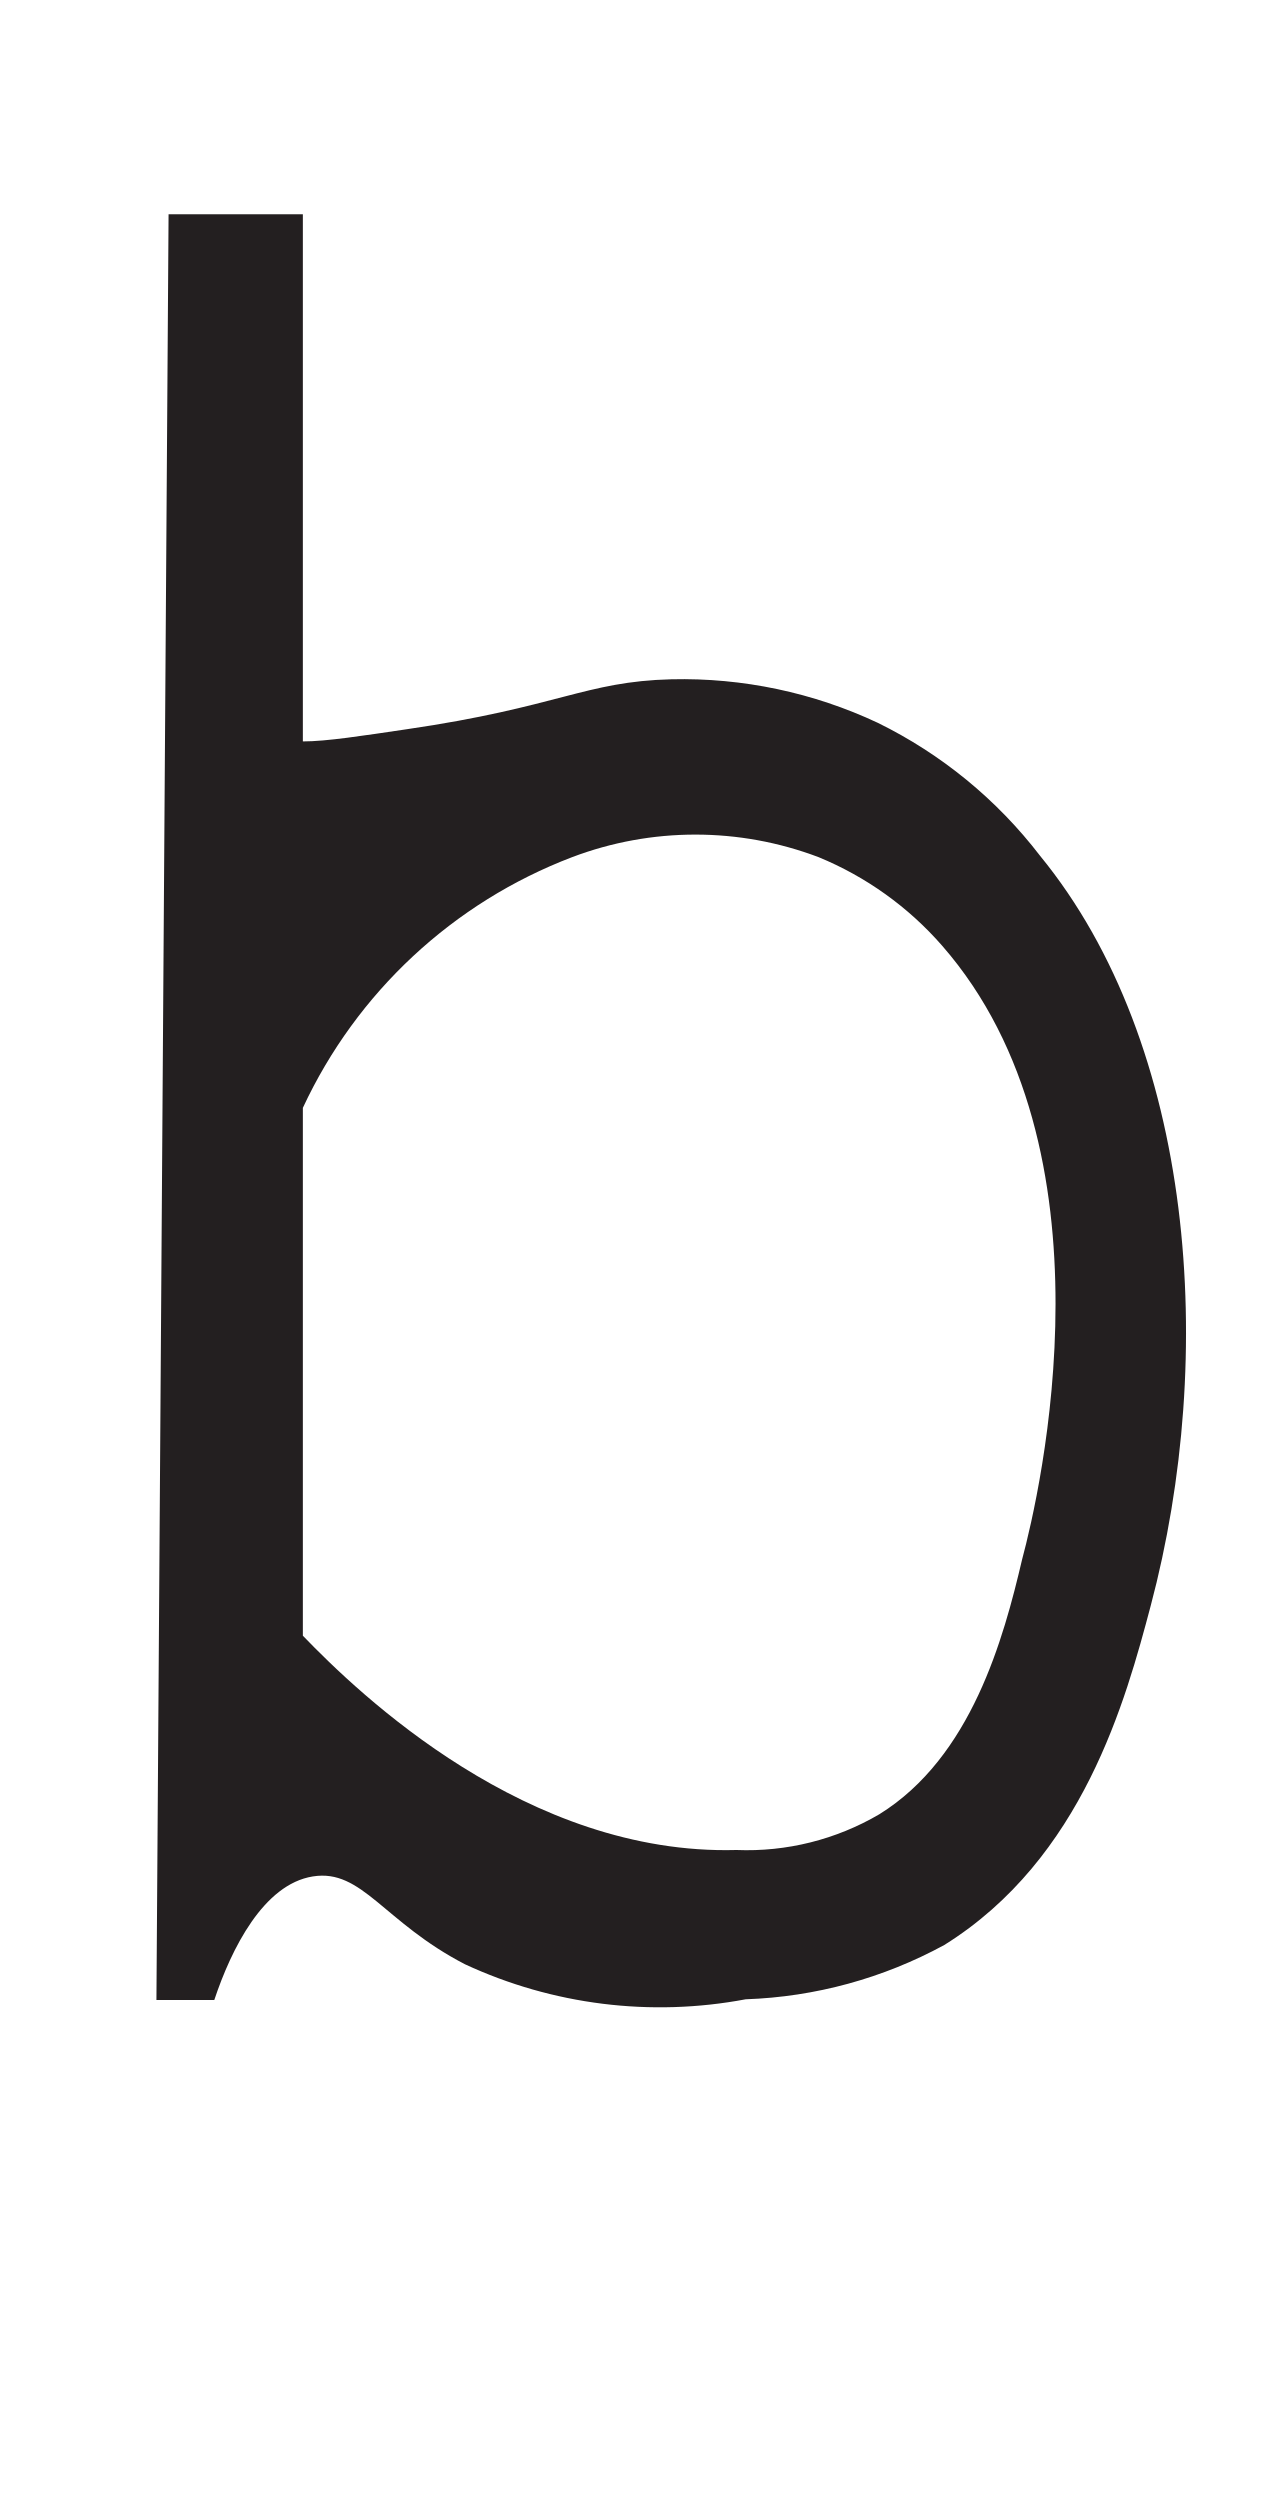
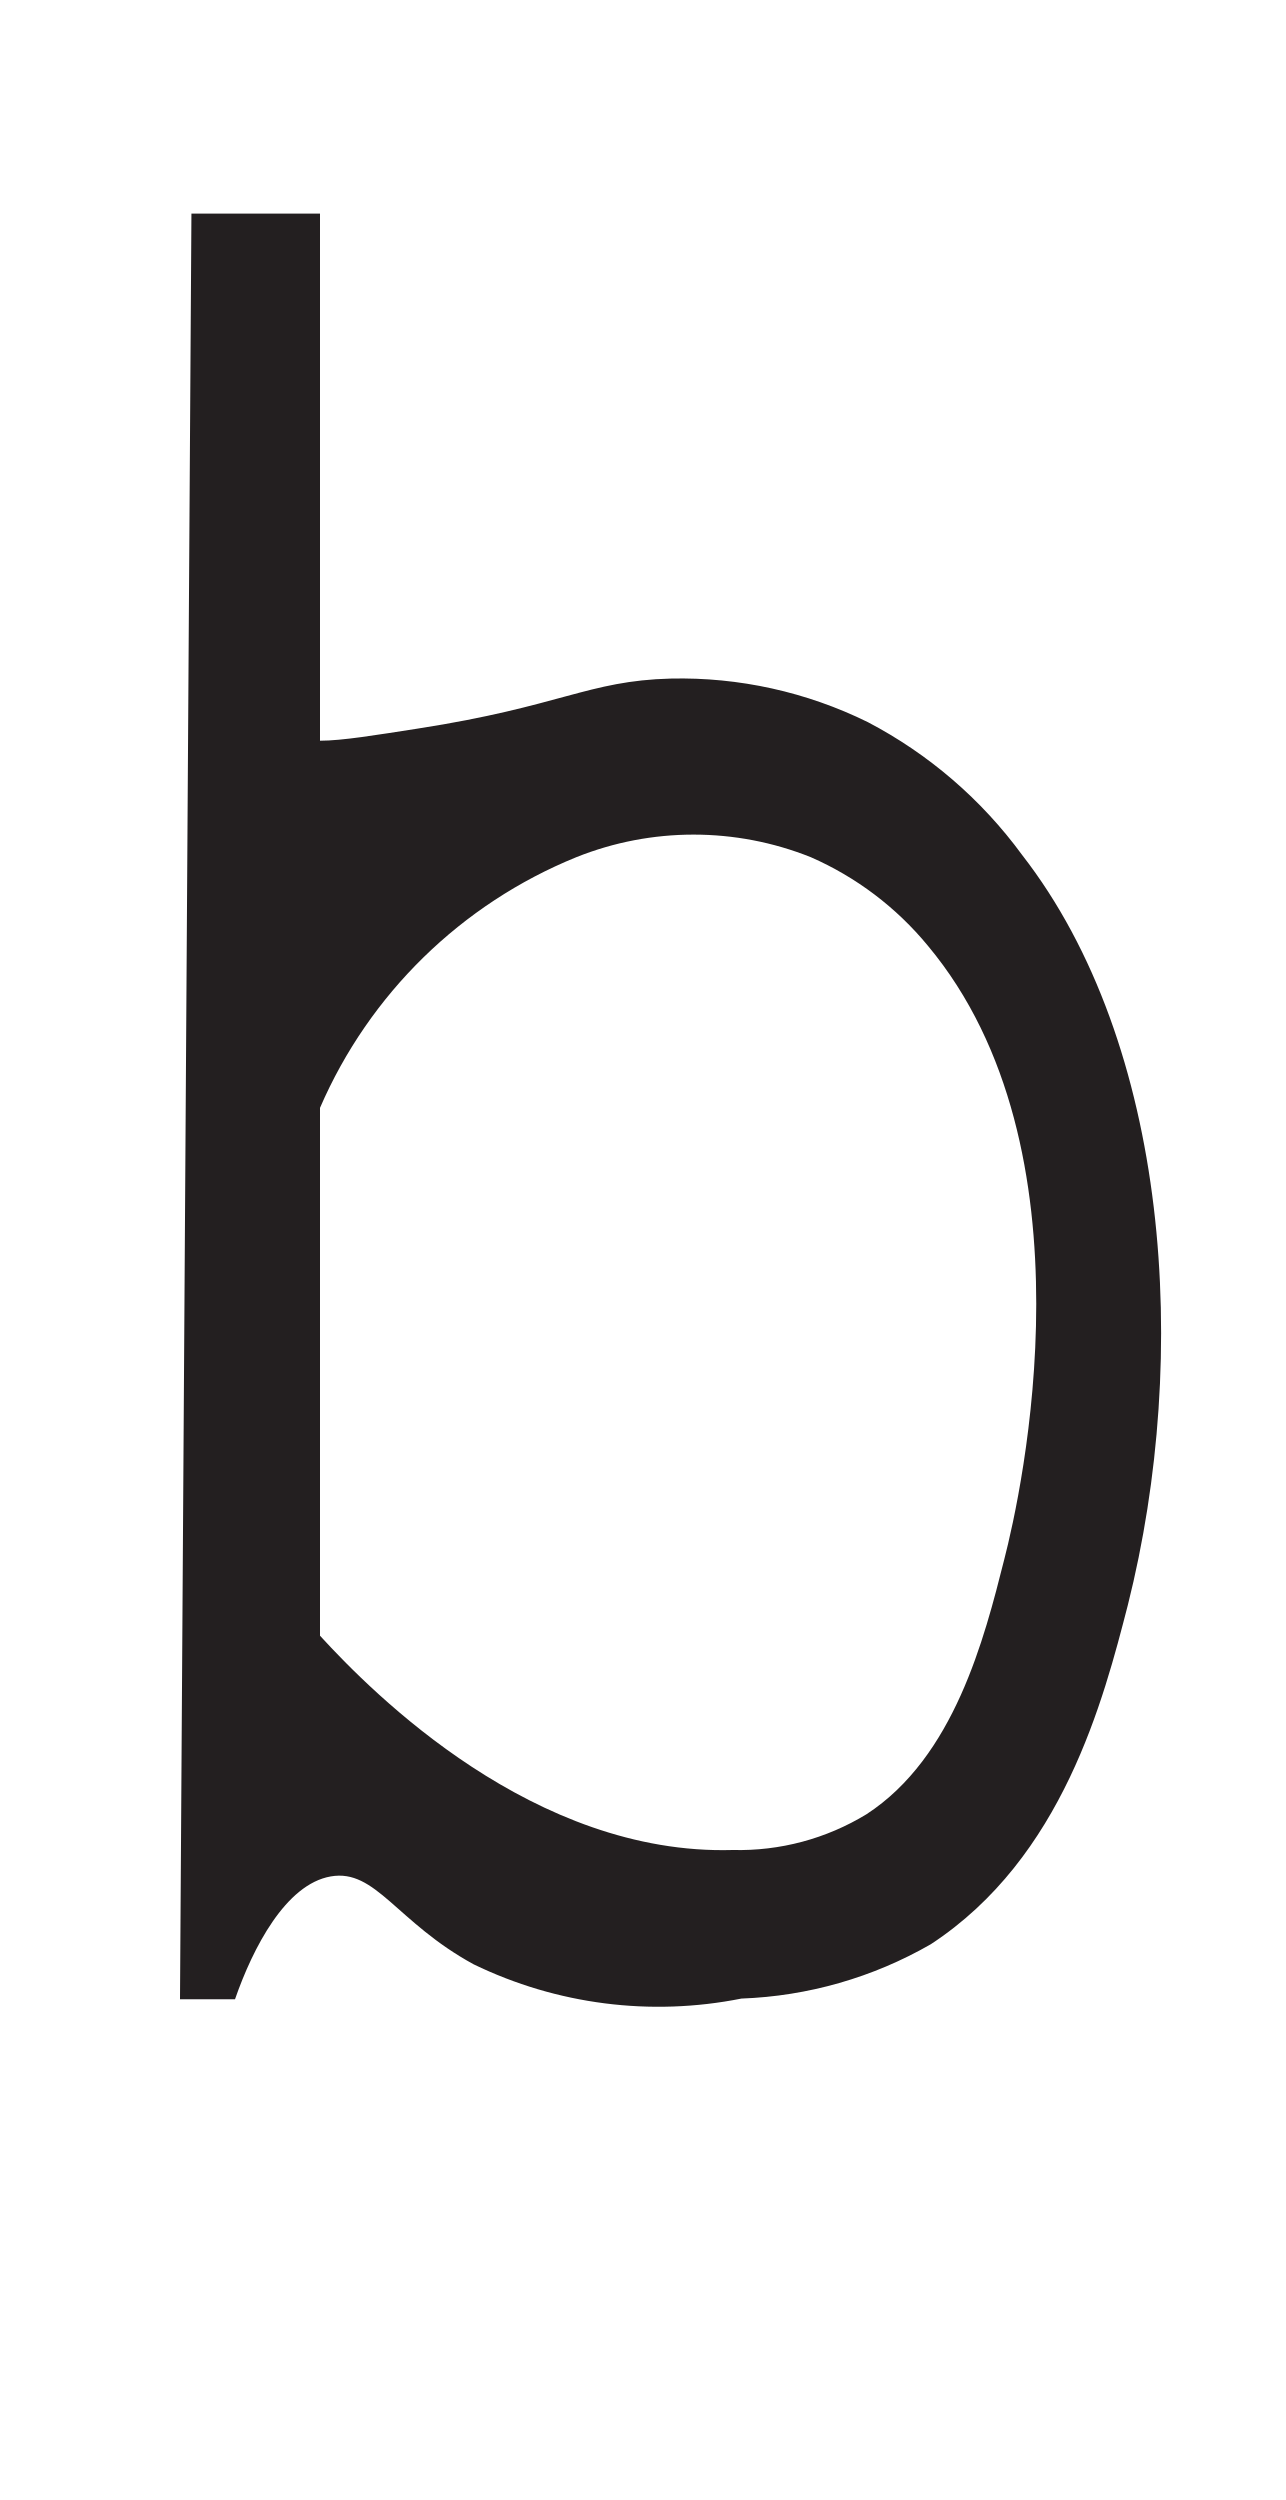
<svg xmlns="http://www.w3.org/2000/svg" viewBox="0 0 18 35">
  <defs>
    <style>.a{fill:#231f20;}</style>
  </defs>
-   <path class="a" d="M6.51,27.5c-1.14-.59-1.44-1.34-2.13-1.23S3.24,27.28,3,28H2.19l.17-25H4.24v7.38c.33,0,.84-.08,1.45-.17,2.13-.31,2.5-.67,3.71-.7a6.44,6.44,0,0,1,2.89.61,6.44,6.44,0,0,1,2.27,1.86c2.17,2.65,2.48,7,1.55,10.5-.35,1.32-.95,3.54-2.89,4.75a6.26,6.26,0,0,1-2.78.76A6.48,6.48,0,0,1,6.51,27.5ZM4.24,22.9c.79.82,3.14,3.08,6.07,3a3.66,3.66,0,0,0,2-.5c1.29-.8,1.74-2.46,2-3.57.25-.93,1.37-5.74-1.12-8.59A4.64,4.64,0,0,0,11.46,12a4.87,4.87,0,0,0-3.45,0,6.85,6.85,0,0,0-3.77,3.51Z" />
+   <path class="a" d="M6.63,27.5c-1.08-.59-1.37-1.34-2-1.23s-1.09,1-1.34,1.72H2.52l.16-25h1.8v7.38c.31,0,.79-.08,1.37-.17,2-.31,2.38-.67,3.54-.7a5.94,5.94,0,0,1,2.76.61,6.29,6.29,0,0,1,2.16,1.86c2.06,2.65,2.36,7,1.48,10.5-.34,1.32-.91,3.54-2.76,4.75a5.73,5.73,0,0,1-2.65.76A5.93,5.93,0,0,1,6.63,27.5ZM4.48,22.9c.75.82,3,3.08,5.78,3a3.43,3.43,0,0,0,1.87-.5c1.23-.8,1.65-2.46,1.93-3.57.24-.93,1.31-5.74-1.07-8.59A4.42,4.42,0,0,0,11.35,12a4.42,4.42,0,0,0-3.28,0,6.63,6.63,0,0,0-3.59,3.51Z" />
  <path class="a" d="M4.21,26.53,3,28" />
</svg>
